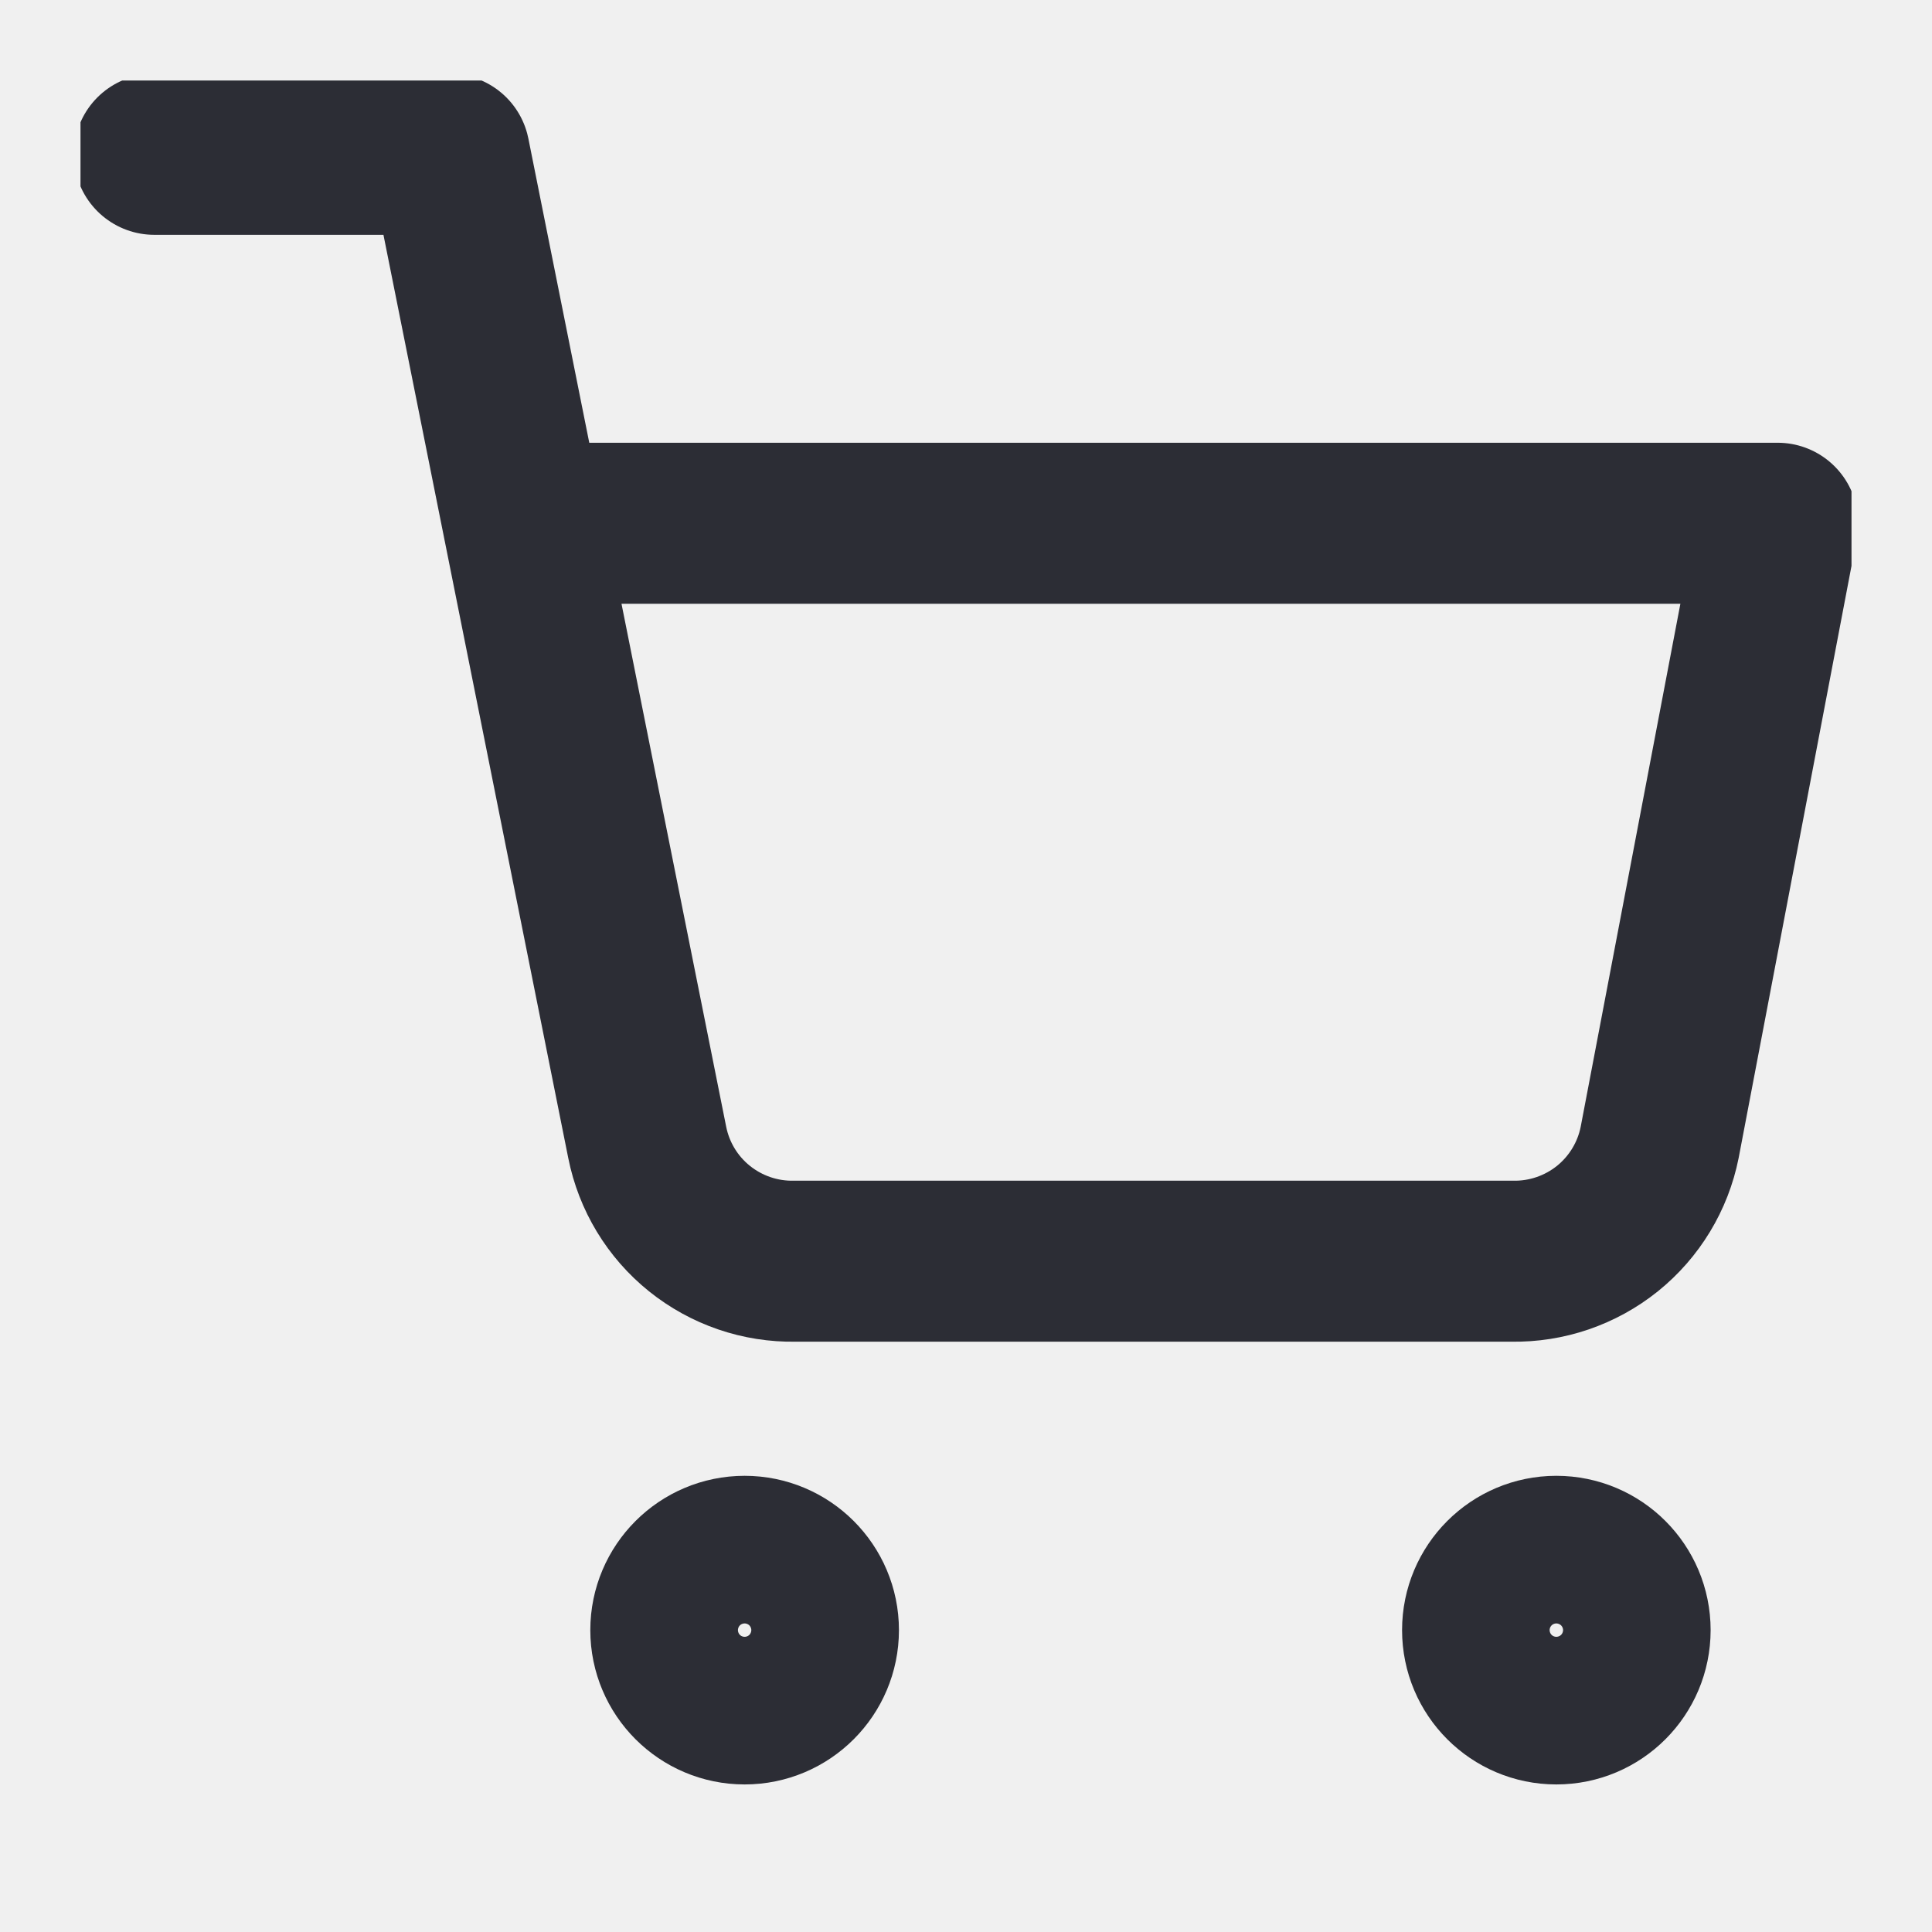
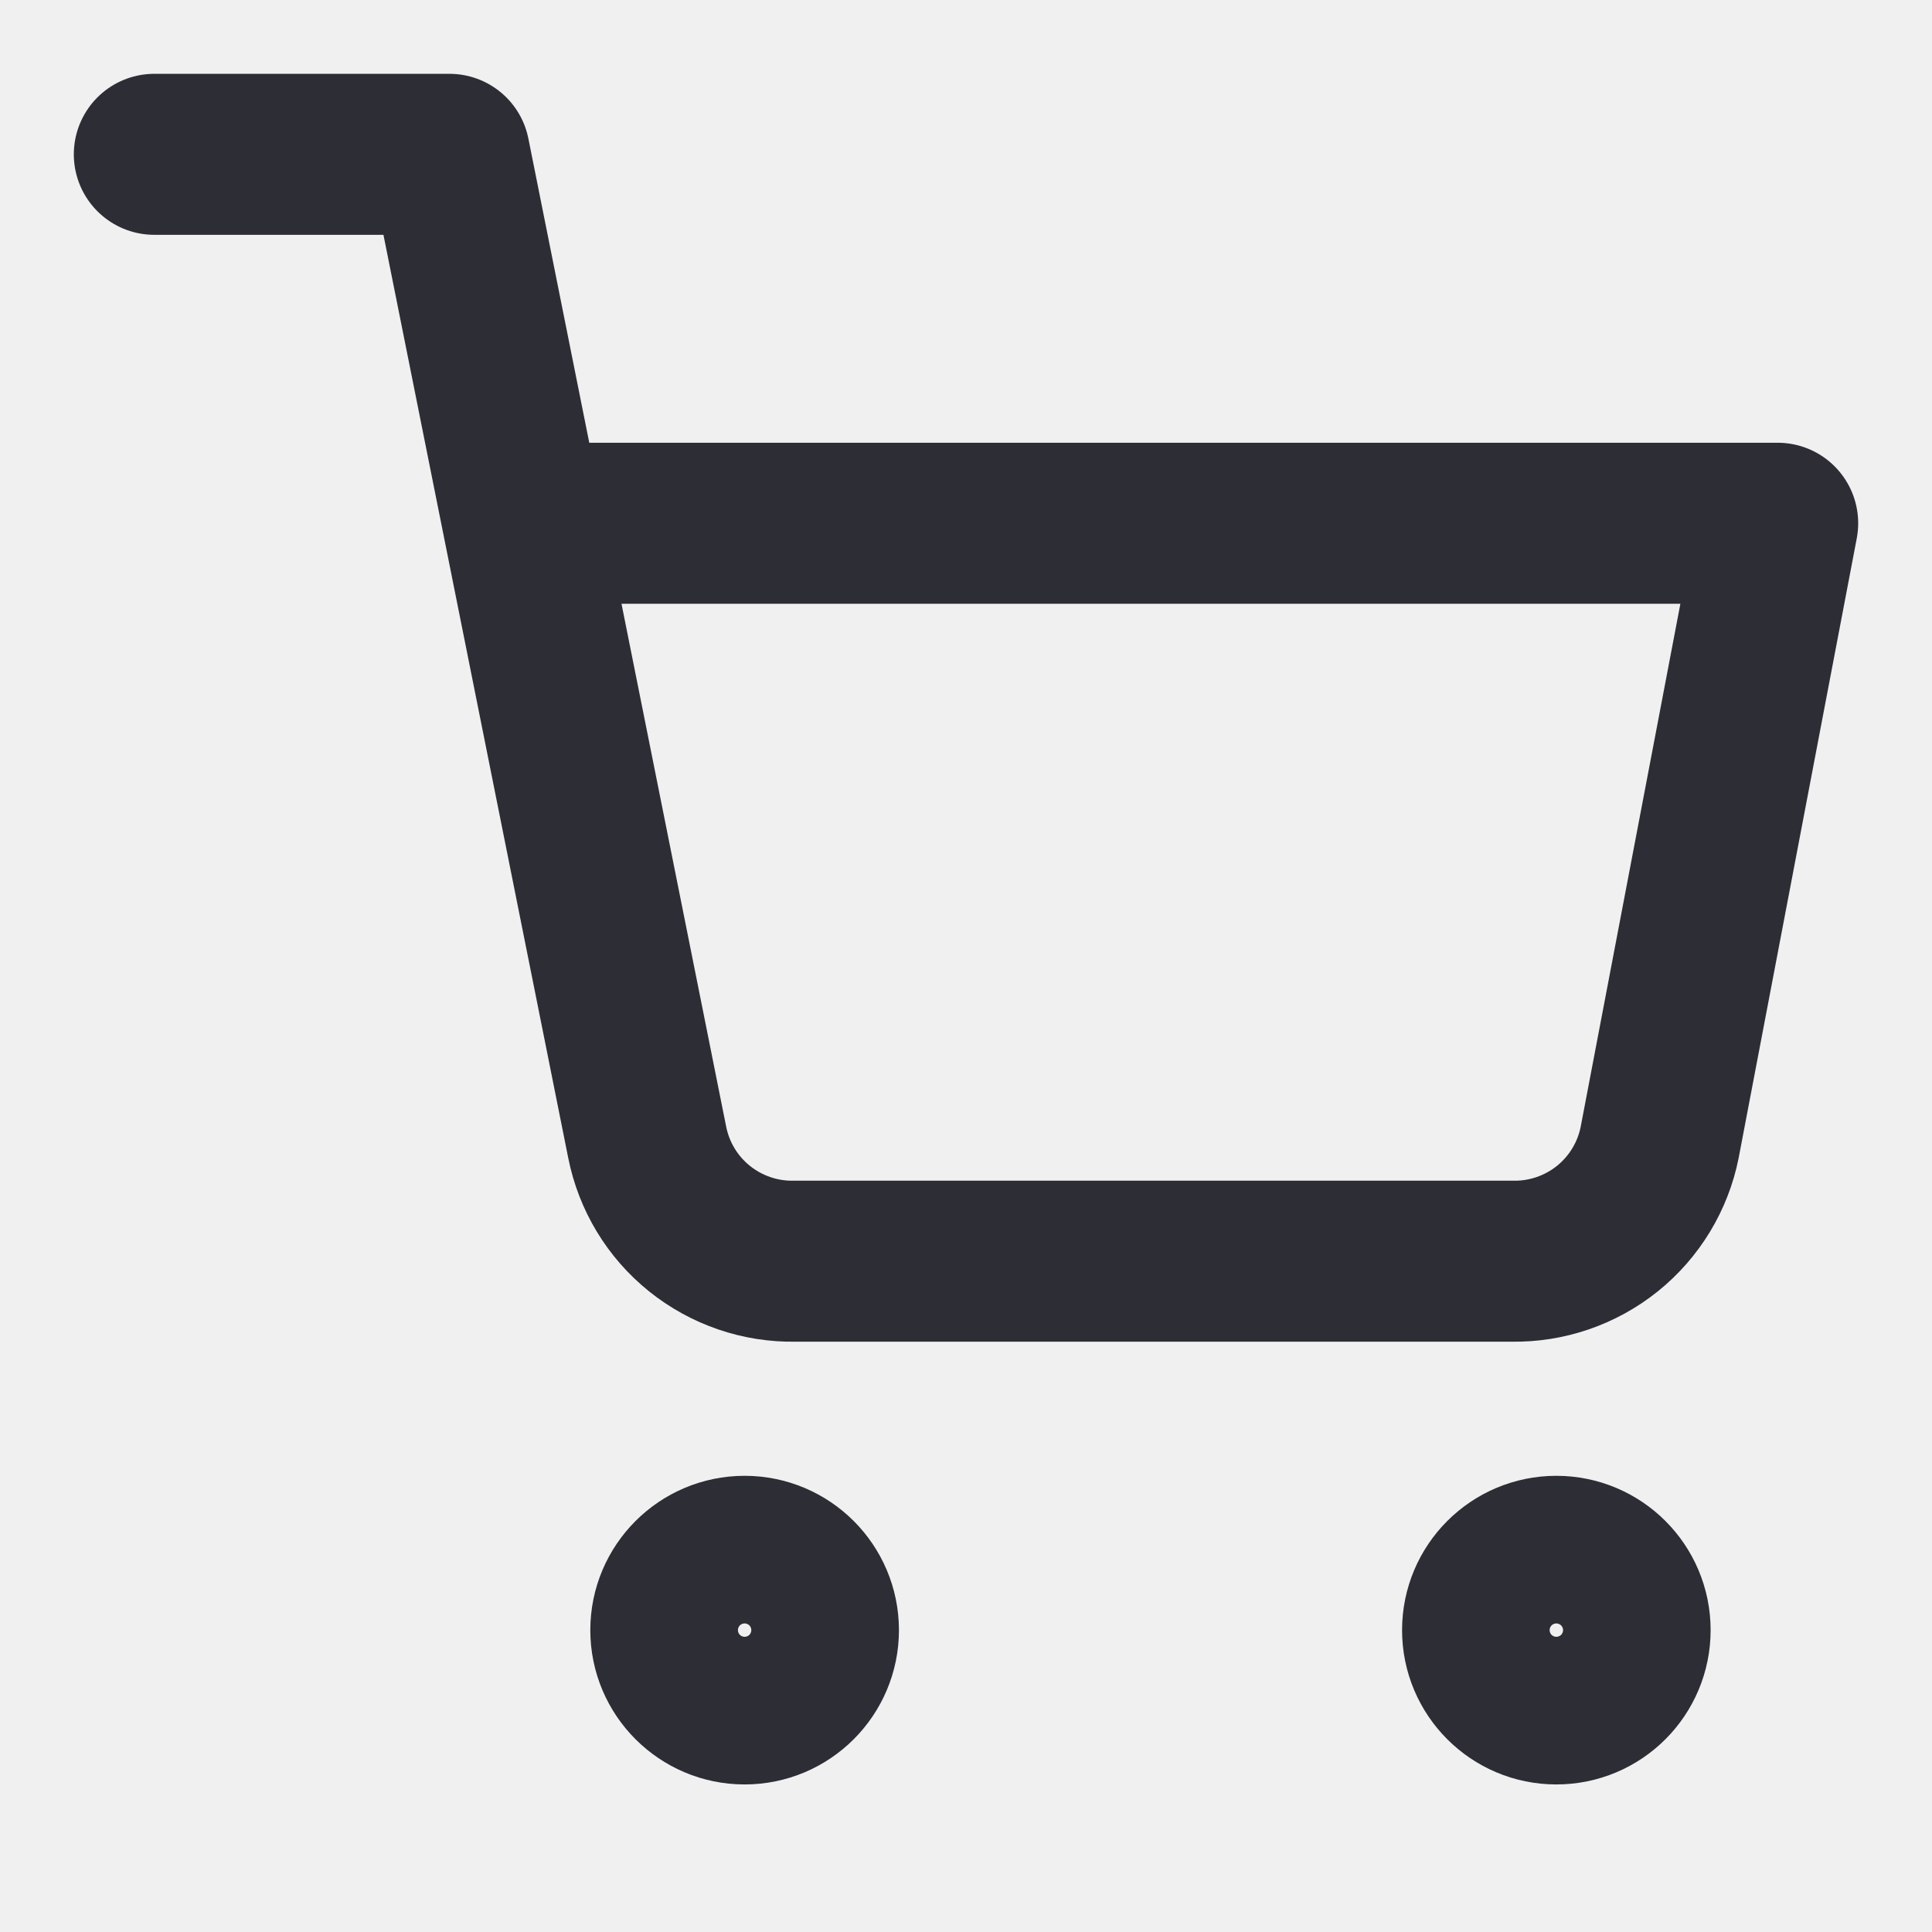
<svg xmlns="http://www.w3.org/2000/svg" width="24" height="24" viewBox="0 0 24 24" fill="none">
  <g clip-path="url(#clip0_3_994)">
    <path d="M9.25 21.167C9.756 21.167 10.167 20.756 10.167 20.25C10.167 19.744 9.756 19.333 9.25 19.333C8.744 19.333 8.333 19.744 8.333 20.25C8.333 20.756 8.744 21.167 9.25 21.167Z" stroke="#2C2D35" stroke-width="2" stroke-linecap="round" stroke-linejoin="round" />
    <path d="M19.333 21.167C19.84 21.167 20.25 20.756 20.25 20.25C20.25 19.744 19.84 19.333 19.333 19.333C18.827 19.333 18.417 19.744 18.417 20.25C18.417 20.756 18.827 21.167 19.333 21.167Z" stroke="#2C2D35" stroke-width="2" stroke-linecap="round" stroke-linejoin="round" />
    <path d="M1.917 1.917H5.583L8.04 14.191C8.124 14.613 8.353 14.992 8.689 15.262C9.024 15.531 9.443 15.675 9.873 15.667H18.783C19.213 15.675 19.633 15.531 19.968 15.262C20.303 14.992 20.533 14.613 20.617 14.191L22.083 6.5H6.5" stroke="#2C2D35" stroke-width="2" stroke-linecap="round" stroke-linejoin="round" />
  </g>
-   <defs>
-     <clipPath id="clip0_3_994">
-       <rect width="22" height="22" fill="white" transform="translate(1 1)" />
-     </clipPath>
-   </defs>
</svg>
